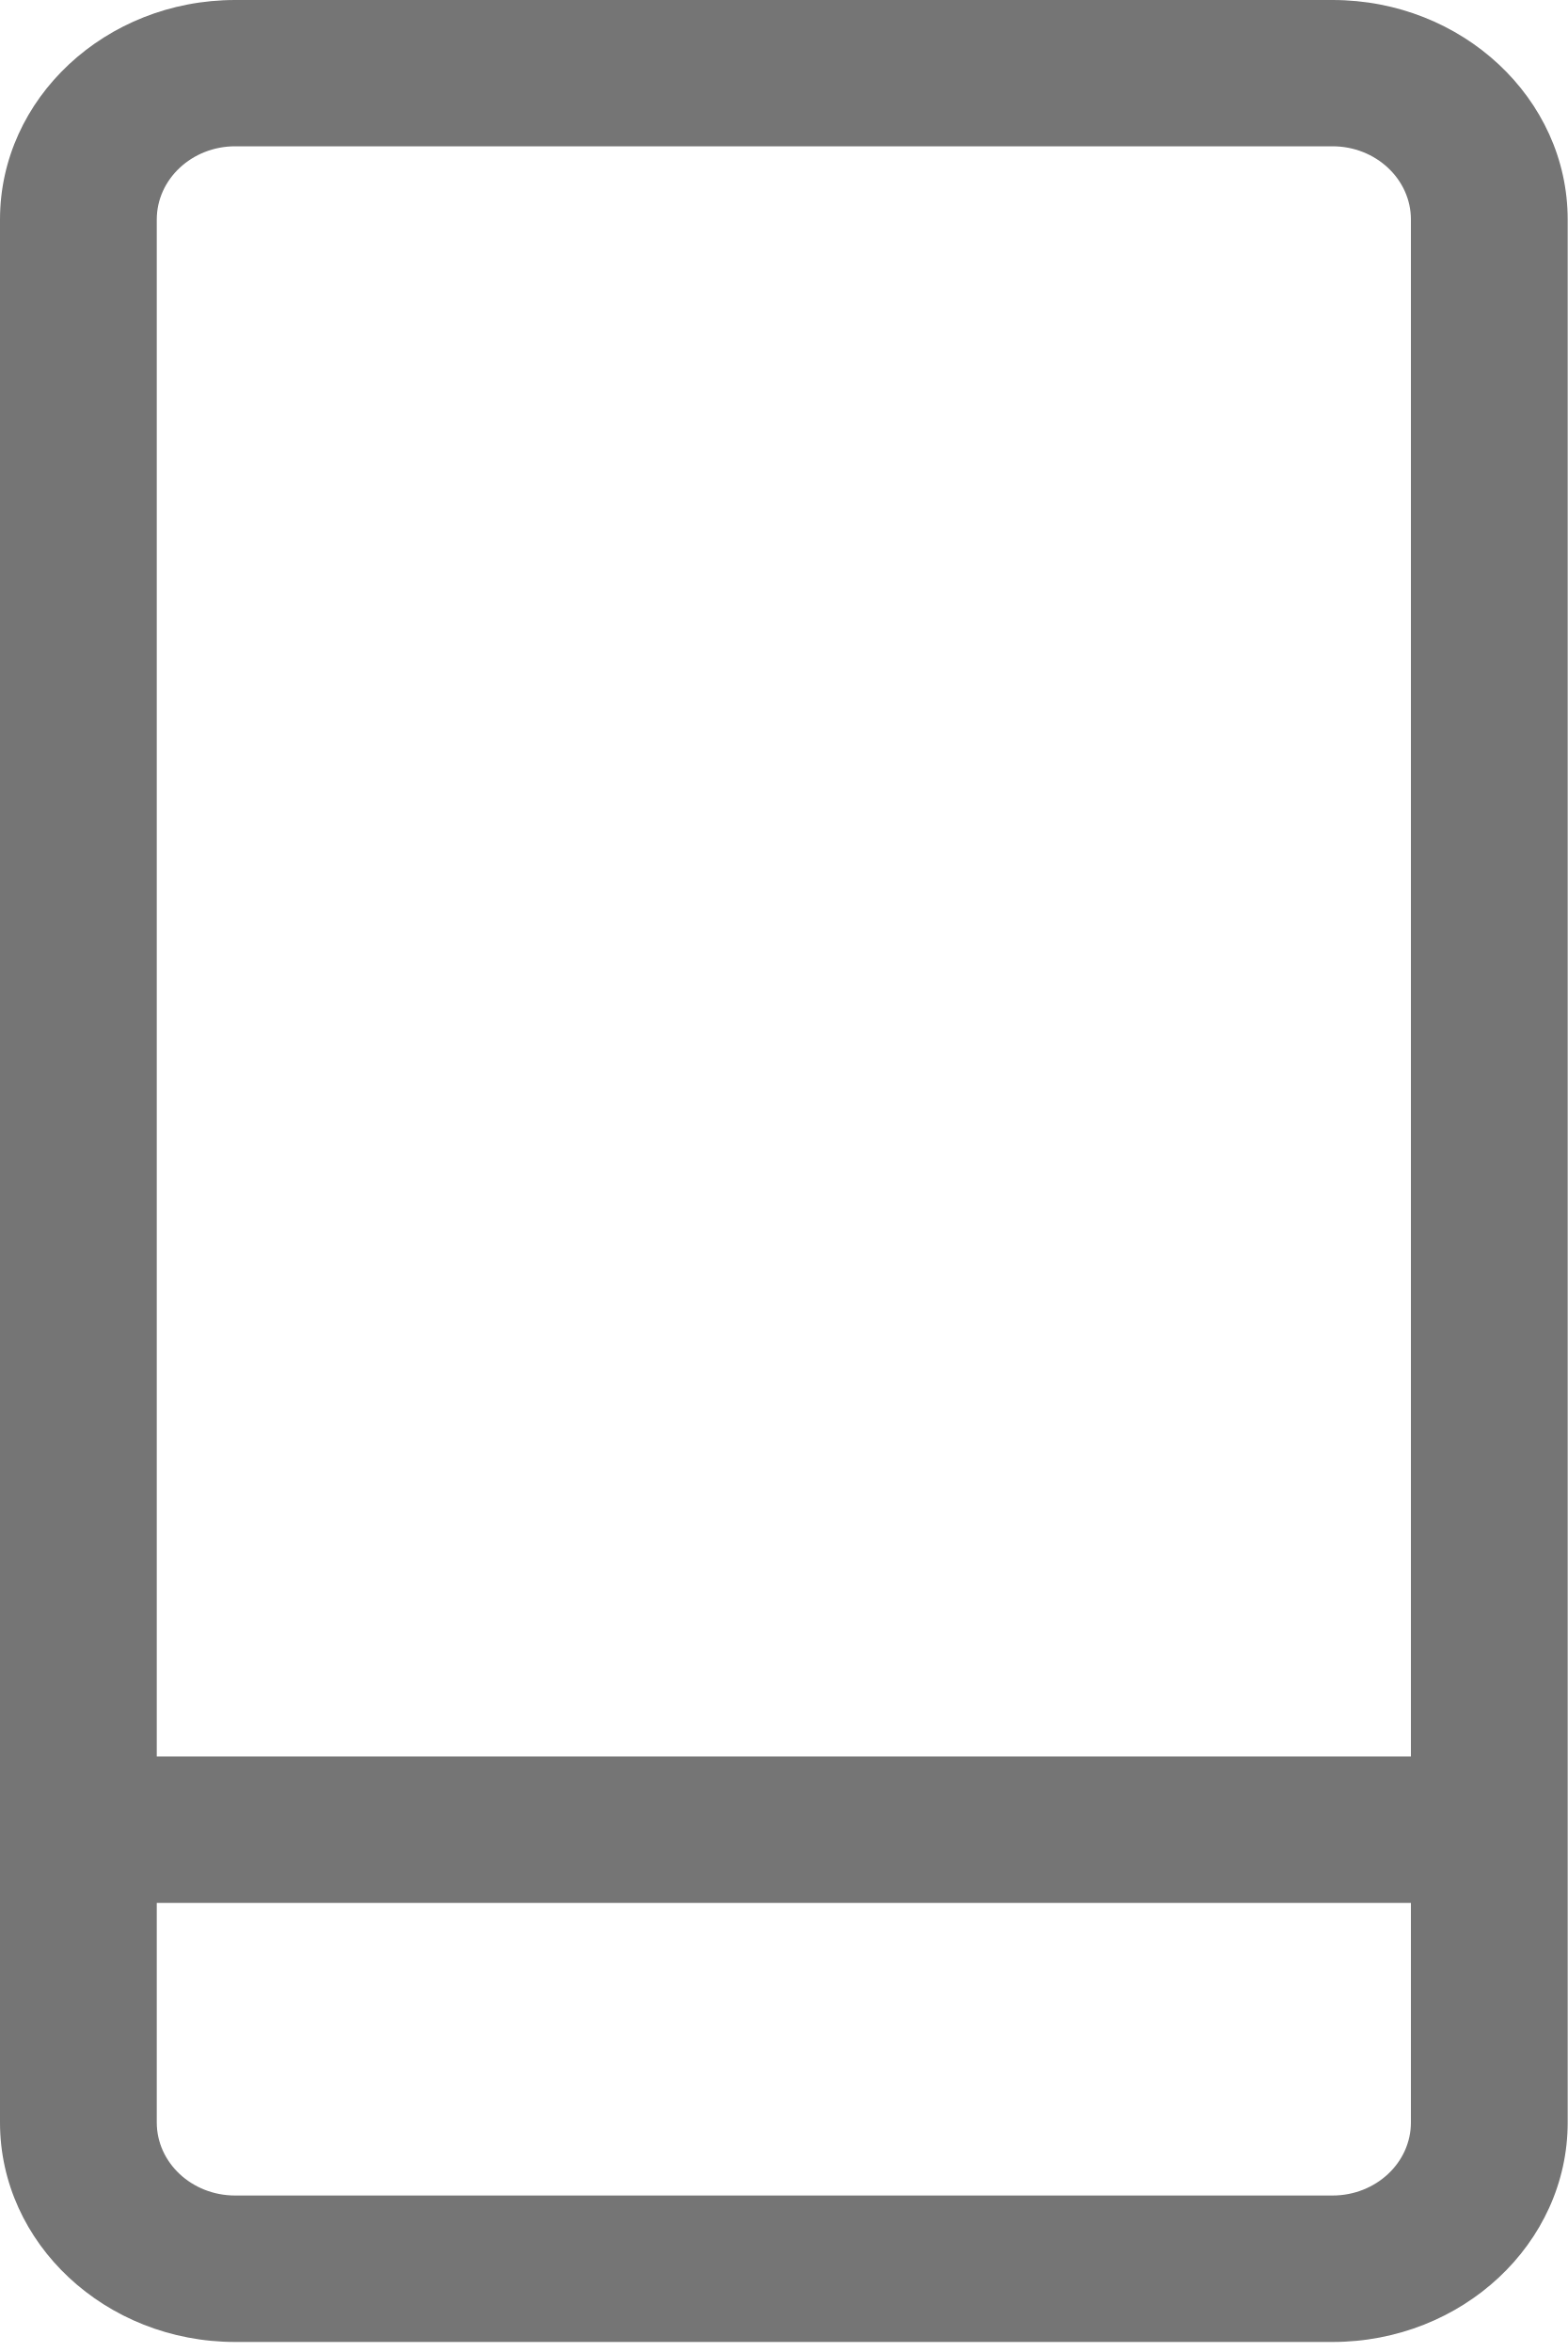
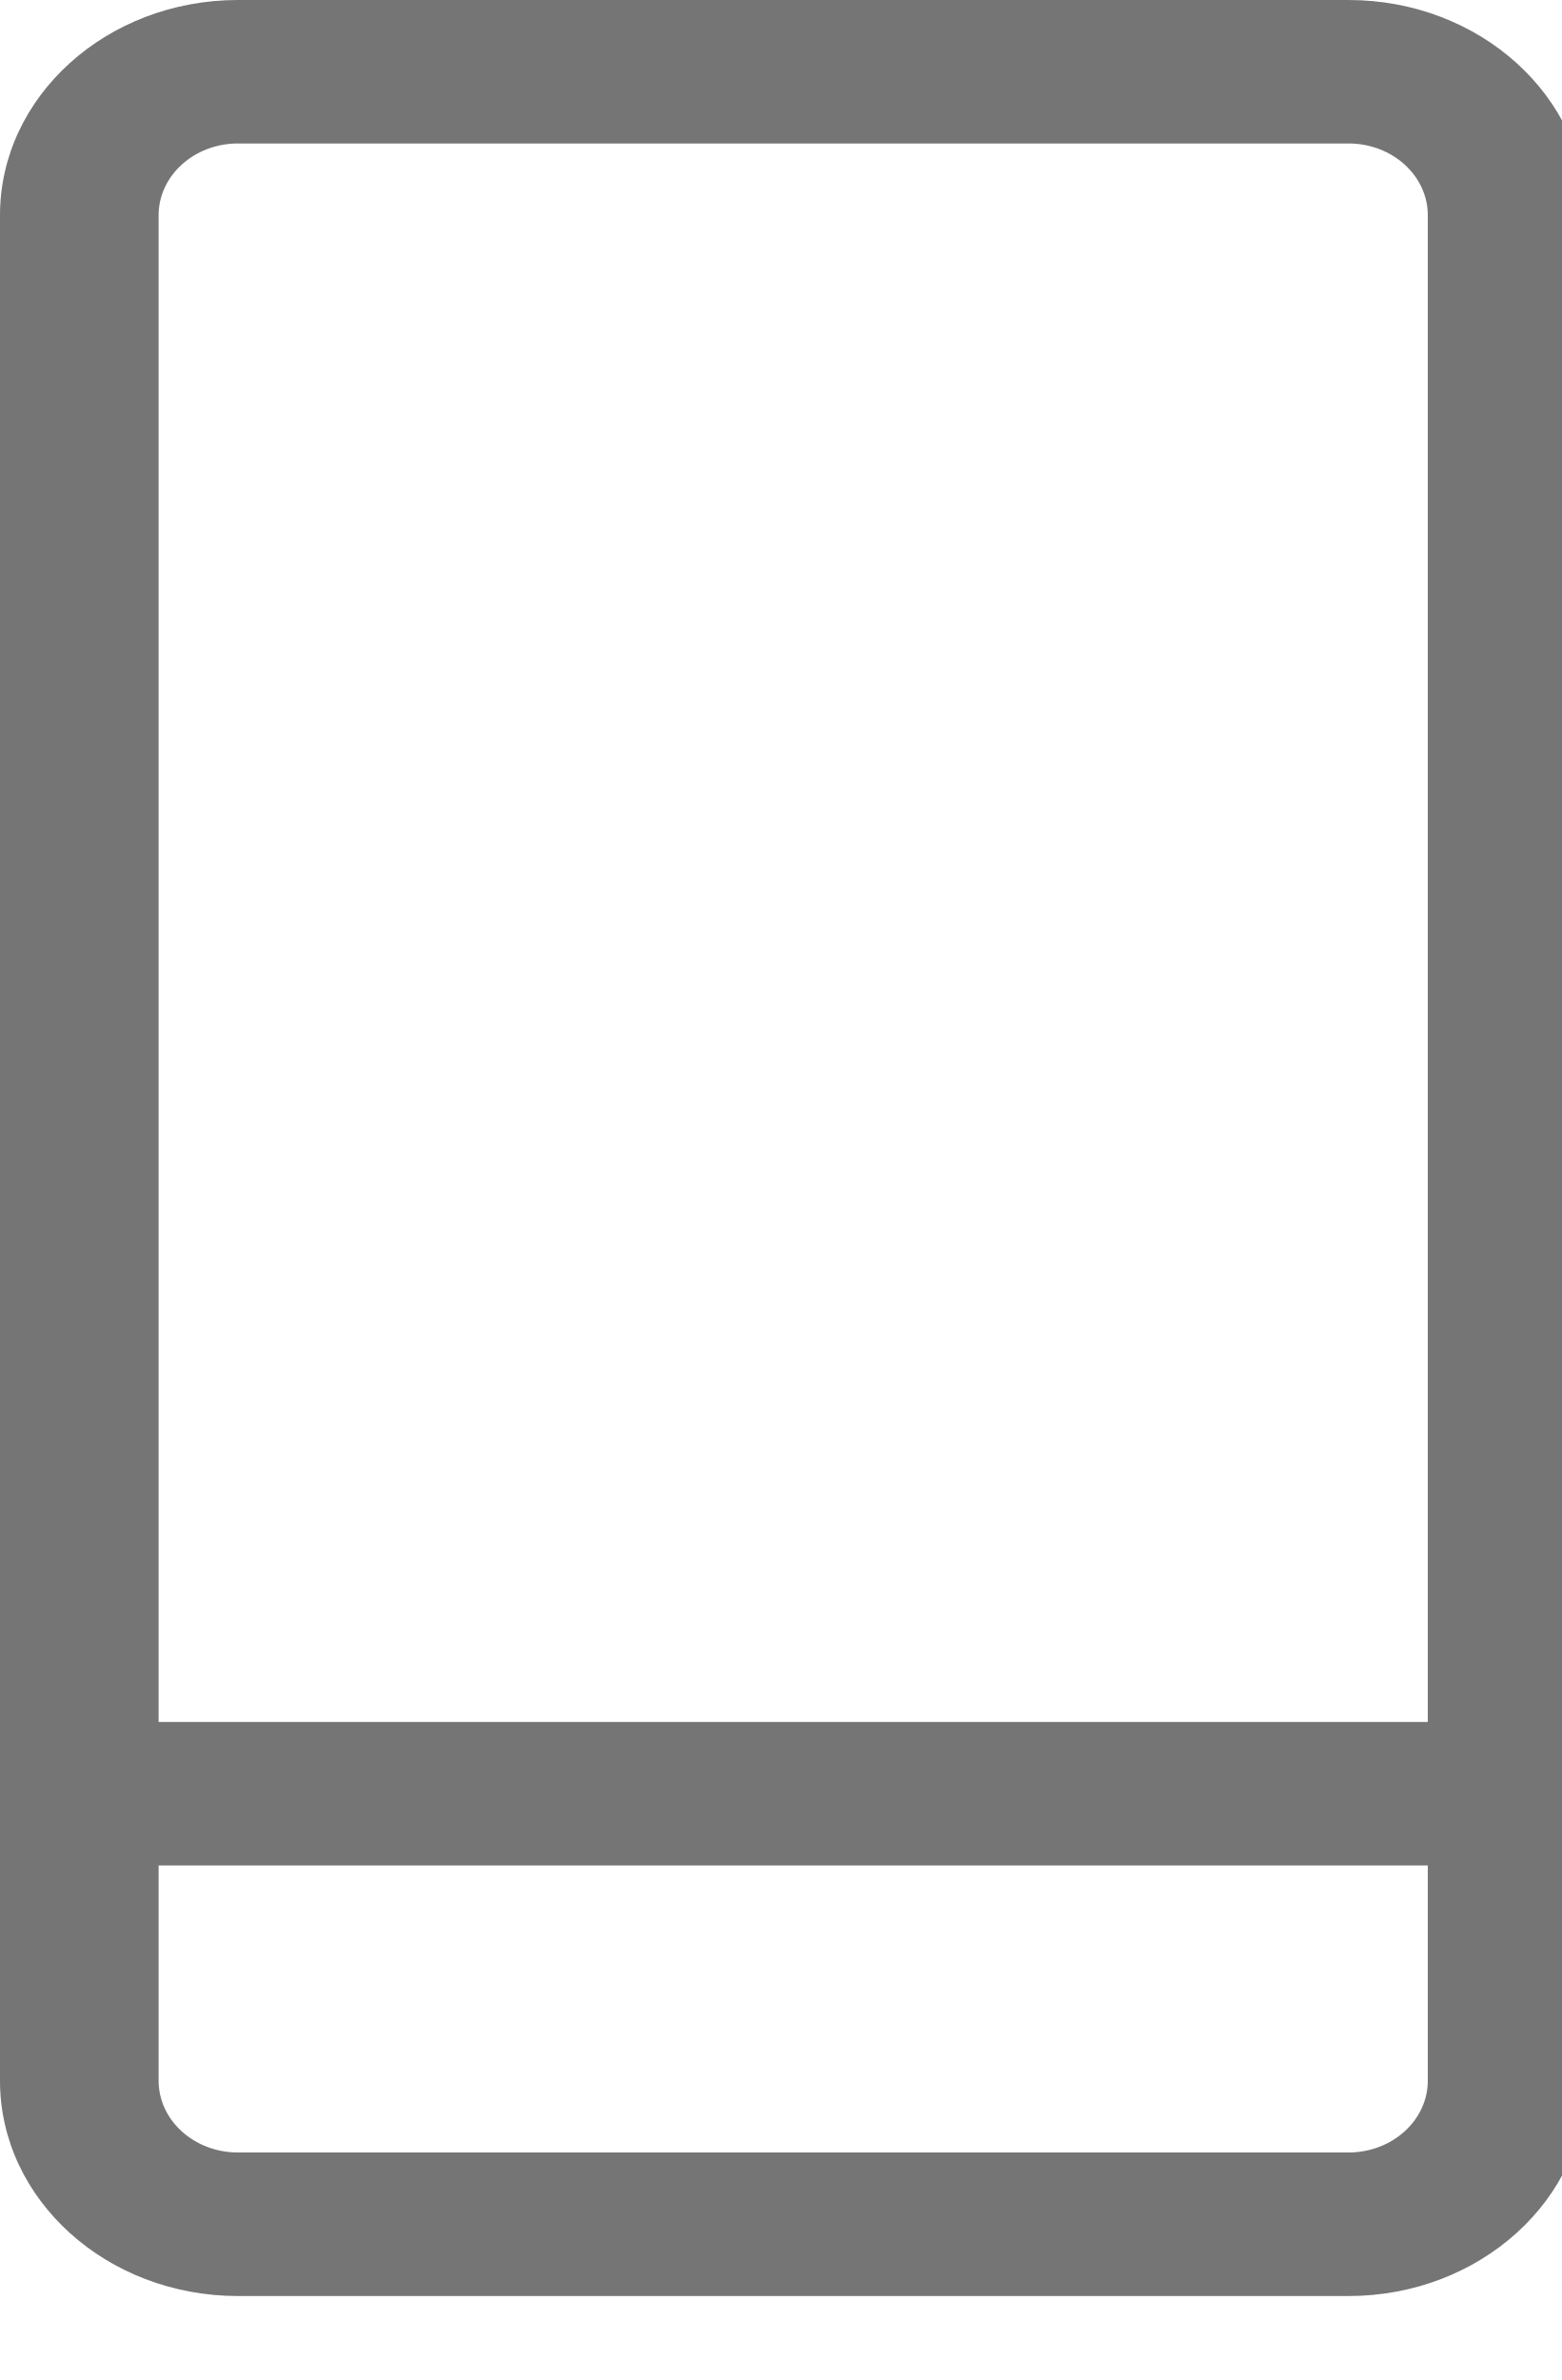
- <svg xmlns="http://www.w3.org/2000/svg" width="10" height="15" viewBox="0 0 10 15" fill="none">
-   <path d="M8.5 0H1.5C0.673 0 0 0.628 0 1.4V13.536C0 14.308 0.673 14.936 1.5 14.936H8.5C9.327 14.936 10 14.308 10 13.536V1.4C10 0.628 9.327 0 8.5 0ZM1.5 0.933H8.5C8.776 0.933 9 1.143 9 1.4V11.202H1V1.4C1 1.143 1.224 0.933 1.5 0.933ZM8.5 14.002H1.5C1.224 14.002 1 13.793 1 13.536V12.136H9V13.536C9 13.793 8.776 14.002 8.5 14.002Z" fill="#757575" />
+ <svg xmlns="http://www.w3.org/2000/svg" version="1.1" width="21" height="32" viewBox="0 0 21 32">
+   <path fill="#757575" d="M18.133 0h-14.933c-1.765 0-3.2 1.298-3.2 2.894v25.083c0 1.596 1.435 2.894 3.2 2.894h14.933c1.765 0 3.2-1.298 3.2-2.894v-25.083c0-1.596-1.435-2.894-3.2-2.894zM3.2 1.929h14.933c0.589 0 1.067 0.432 1.067 0.965v20.259h-17.067v-20.259c0-0.532 0.478-0.965 1.067-0.965zM18.133 28.941h-14.933c-0.589 0-1.067-0.432-1.067-0.965v-2.894h17.067v2.894c0 0.532-0.478 0.965-1.067 0.965z" />
</svg>
